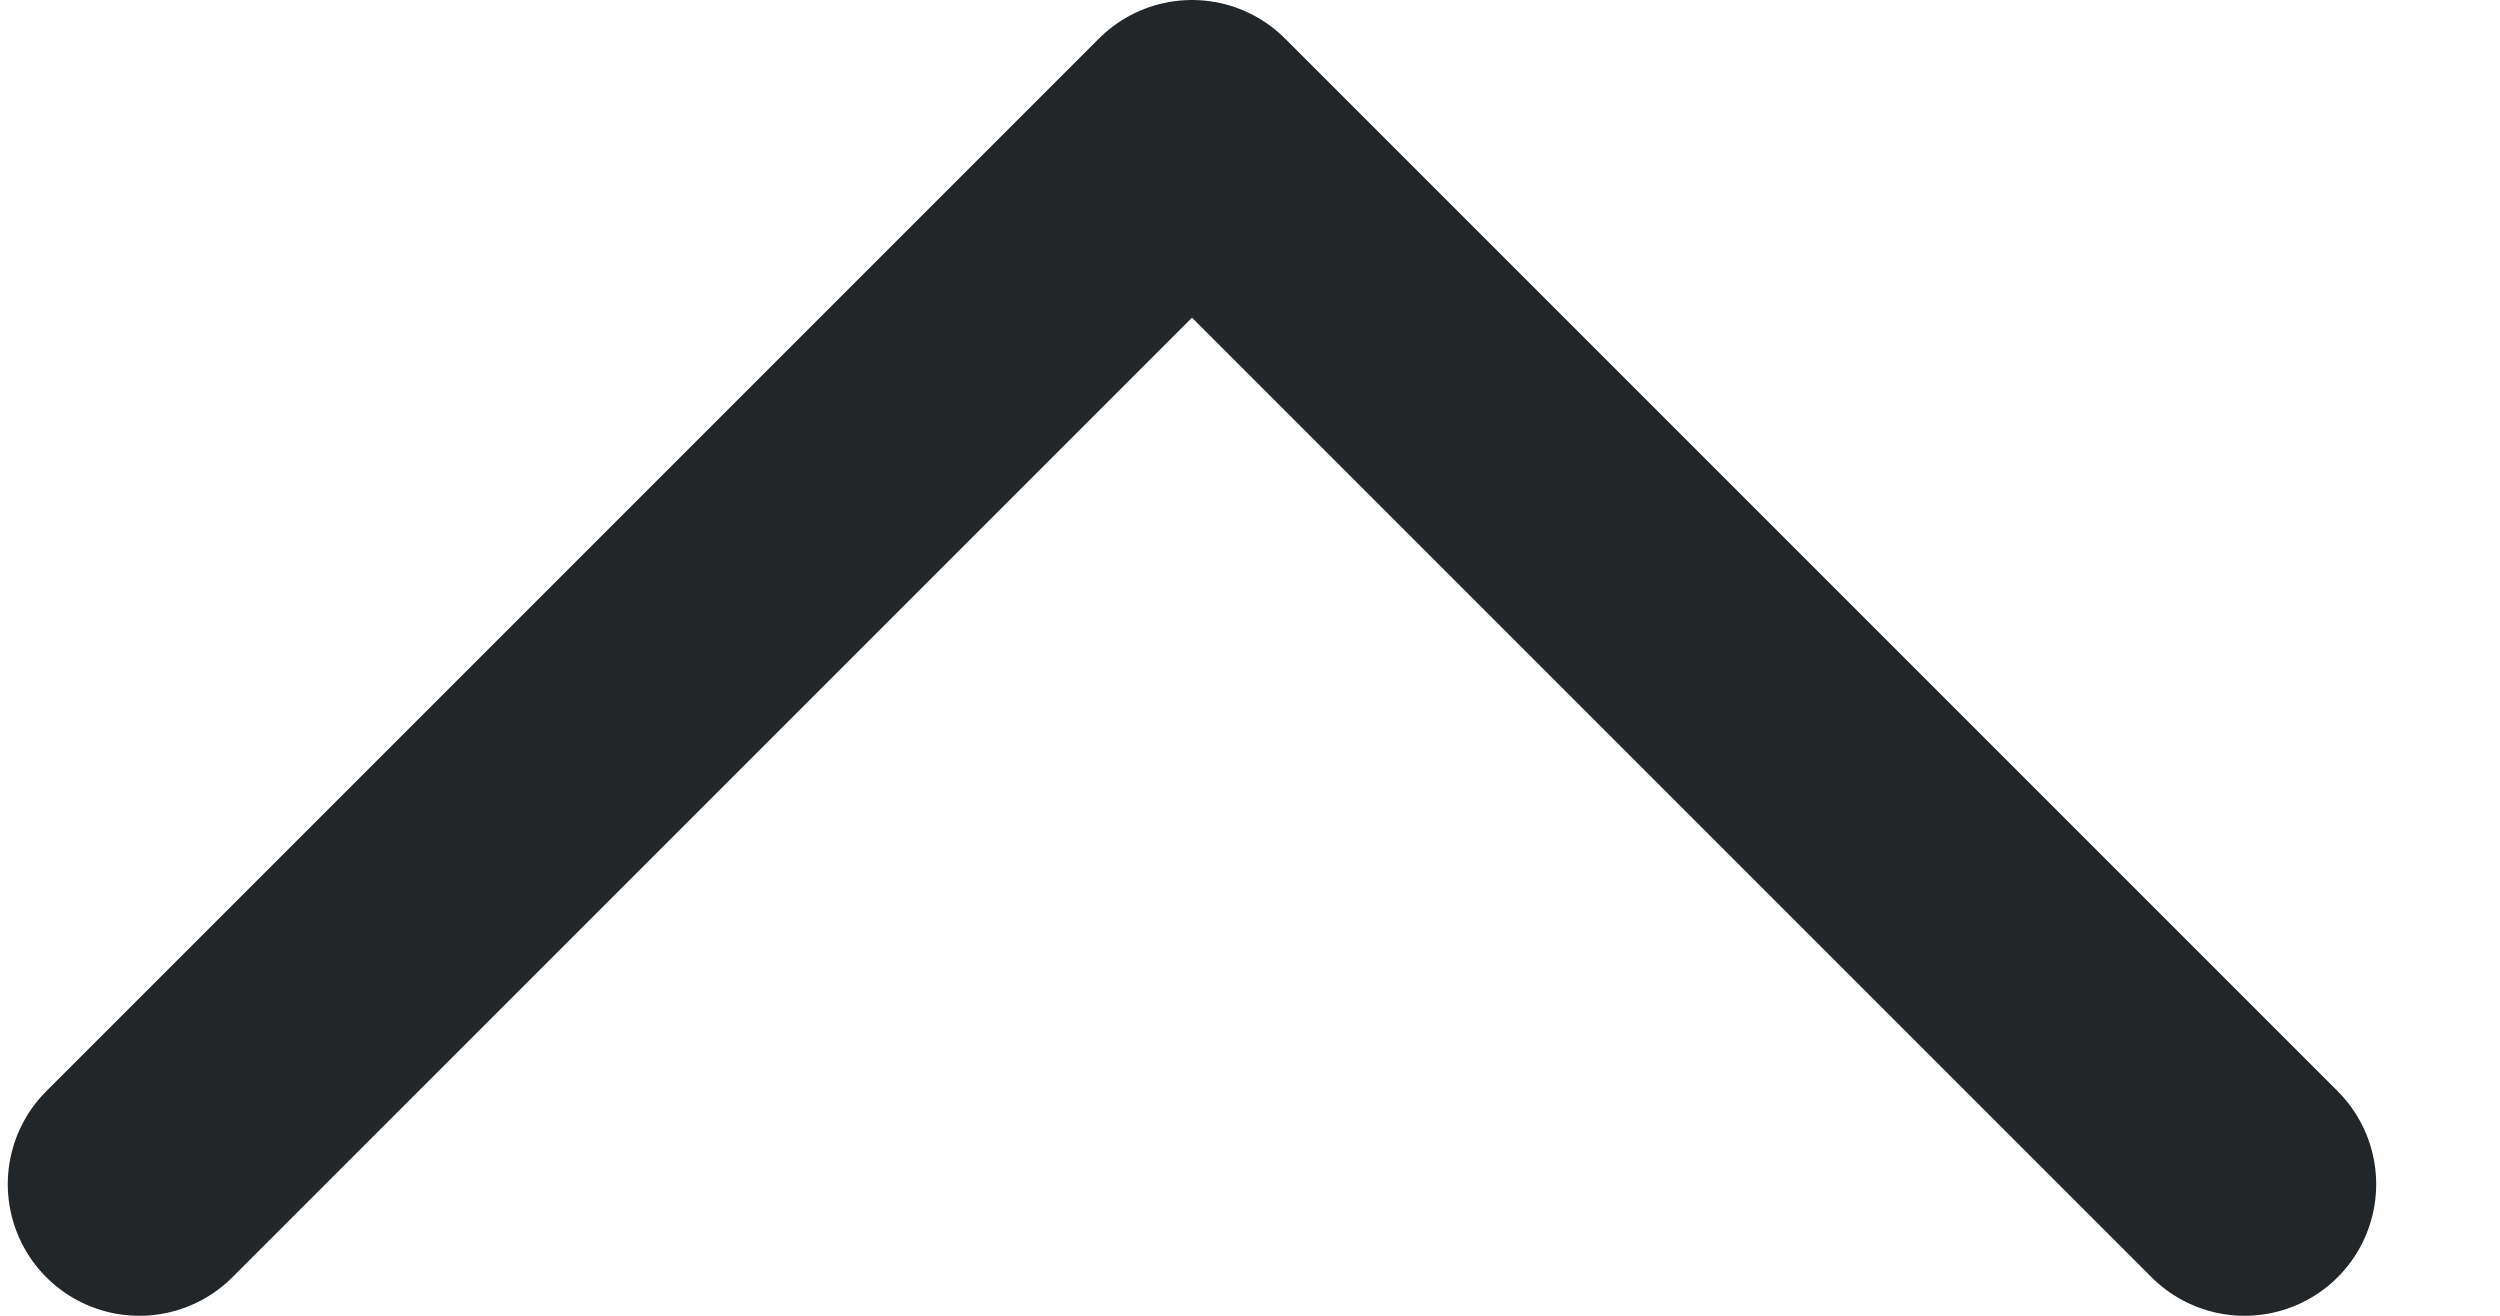
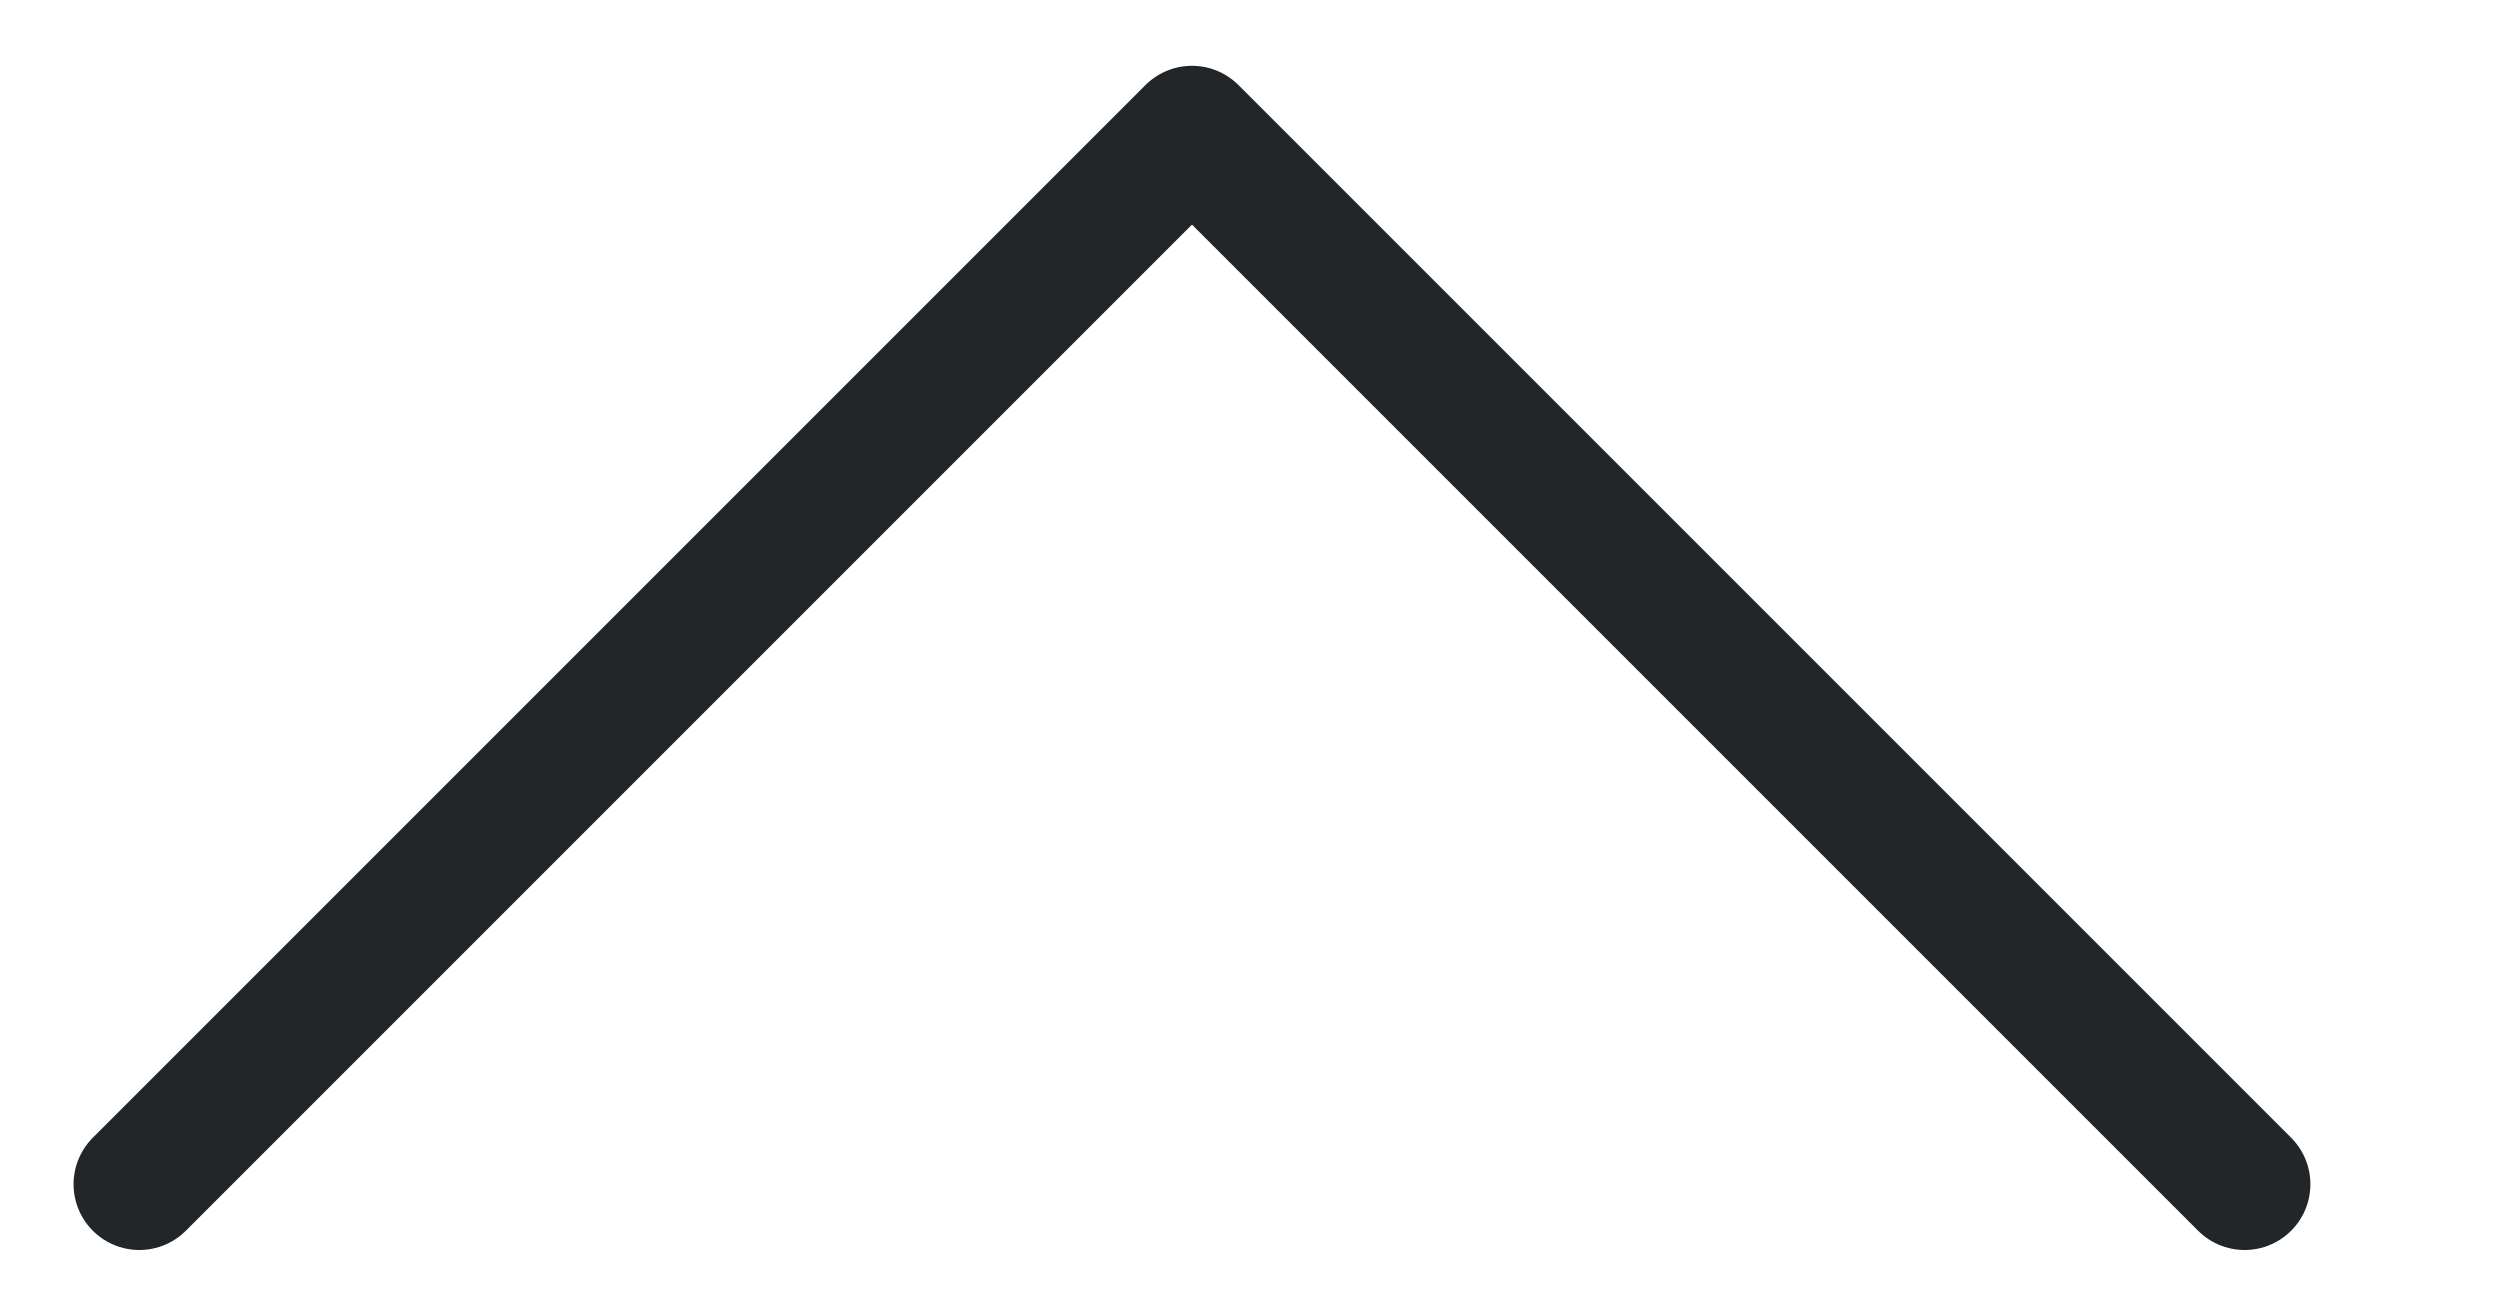
<svg xmlns="http://www.w3.org/2000/svg" width="19" height="10" viewBox="0 0 19 10" fill="none">
-   <path d="M17.059 9L9.059 1L1.059 9" stroke="#232629" stroke-width="2" stroke-linecap="round" stroke-linejoin="round" />
+   <path d="M17.059 9L9.059 1L1.059 9" stroke="#232629" stroke-linecap="round" stroke-linejoin="round" />
</svg>
